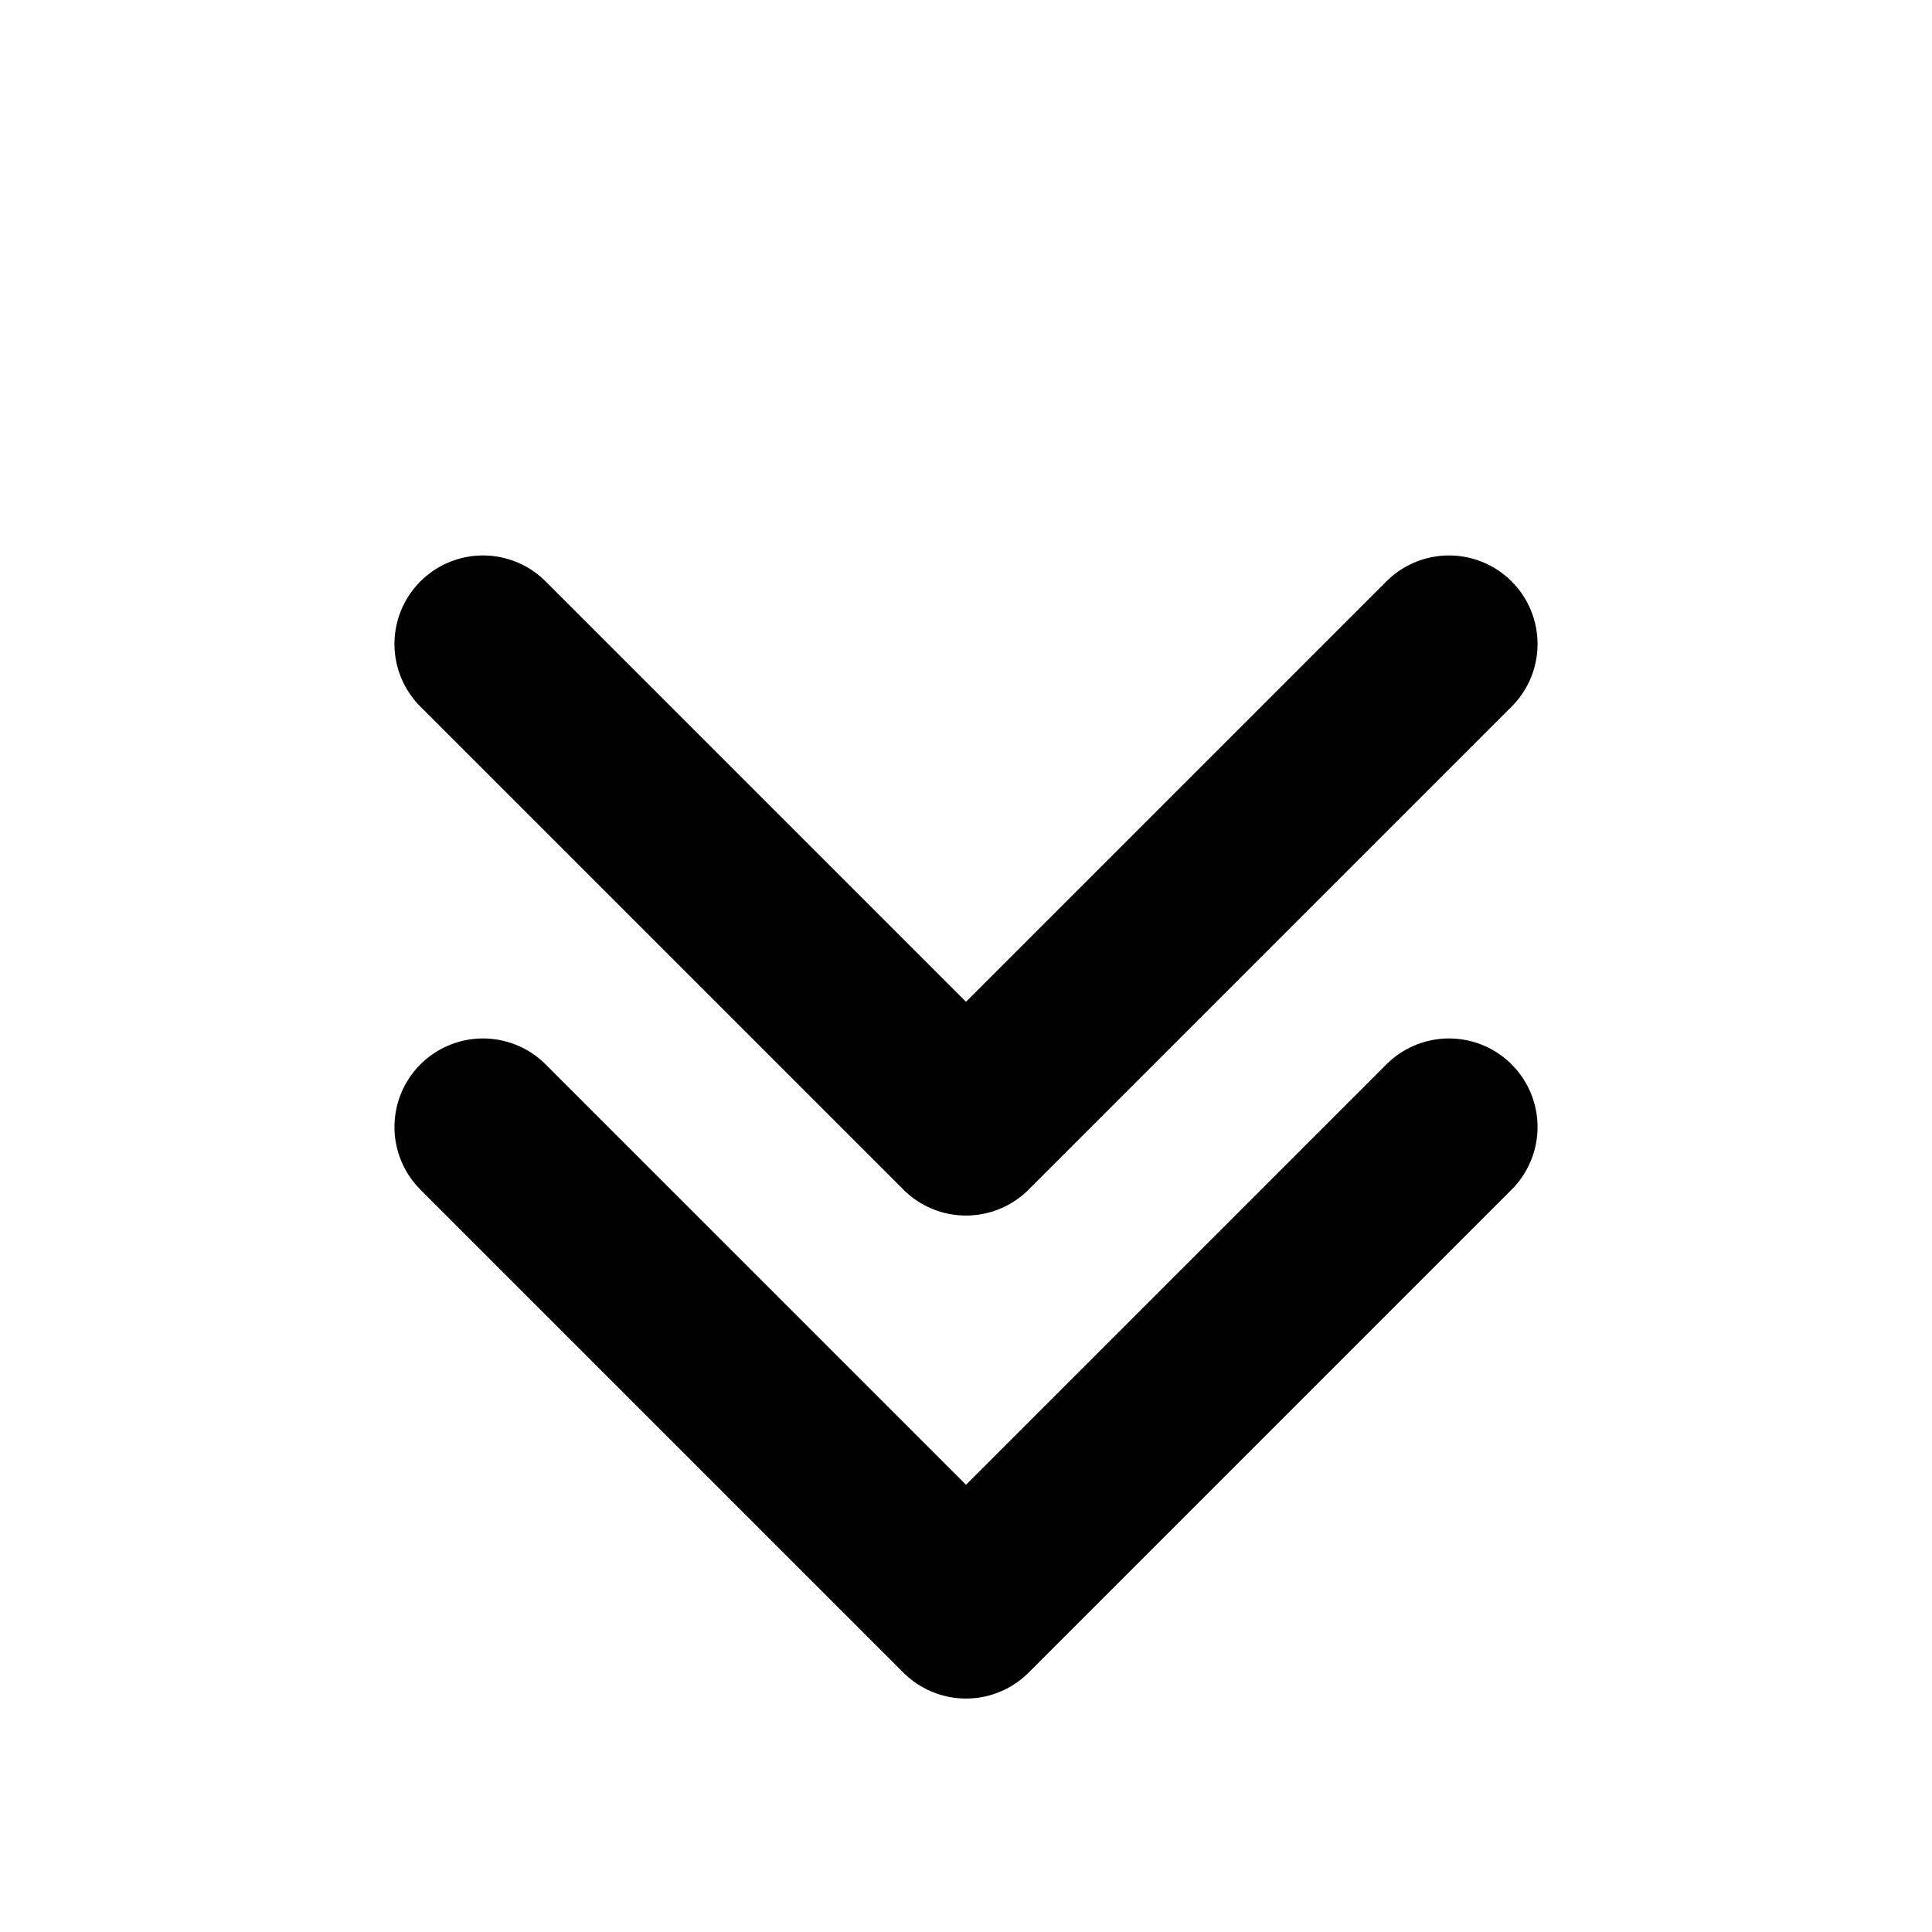
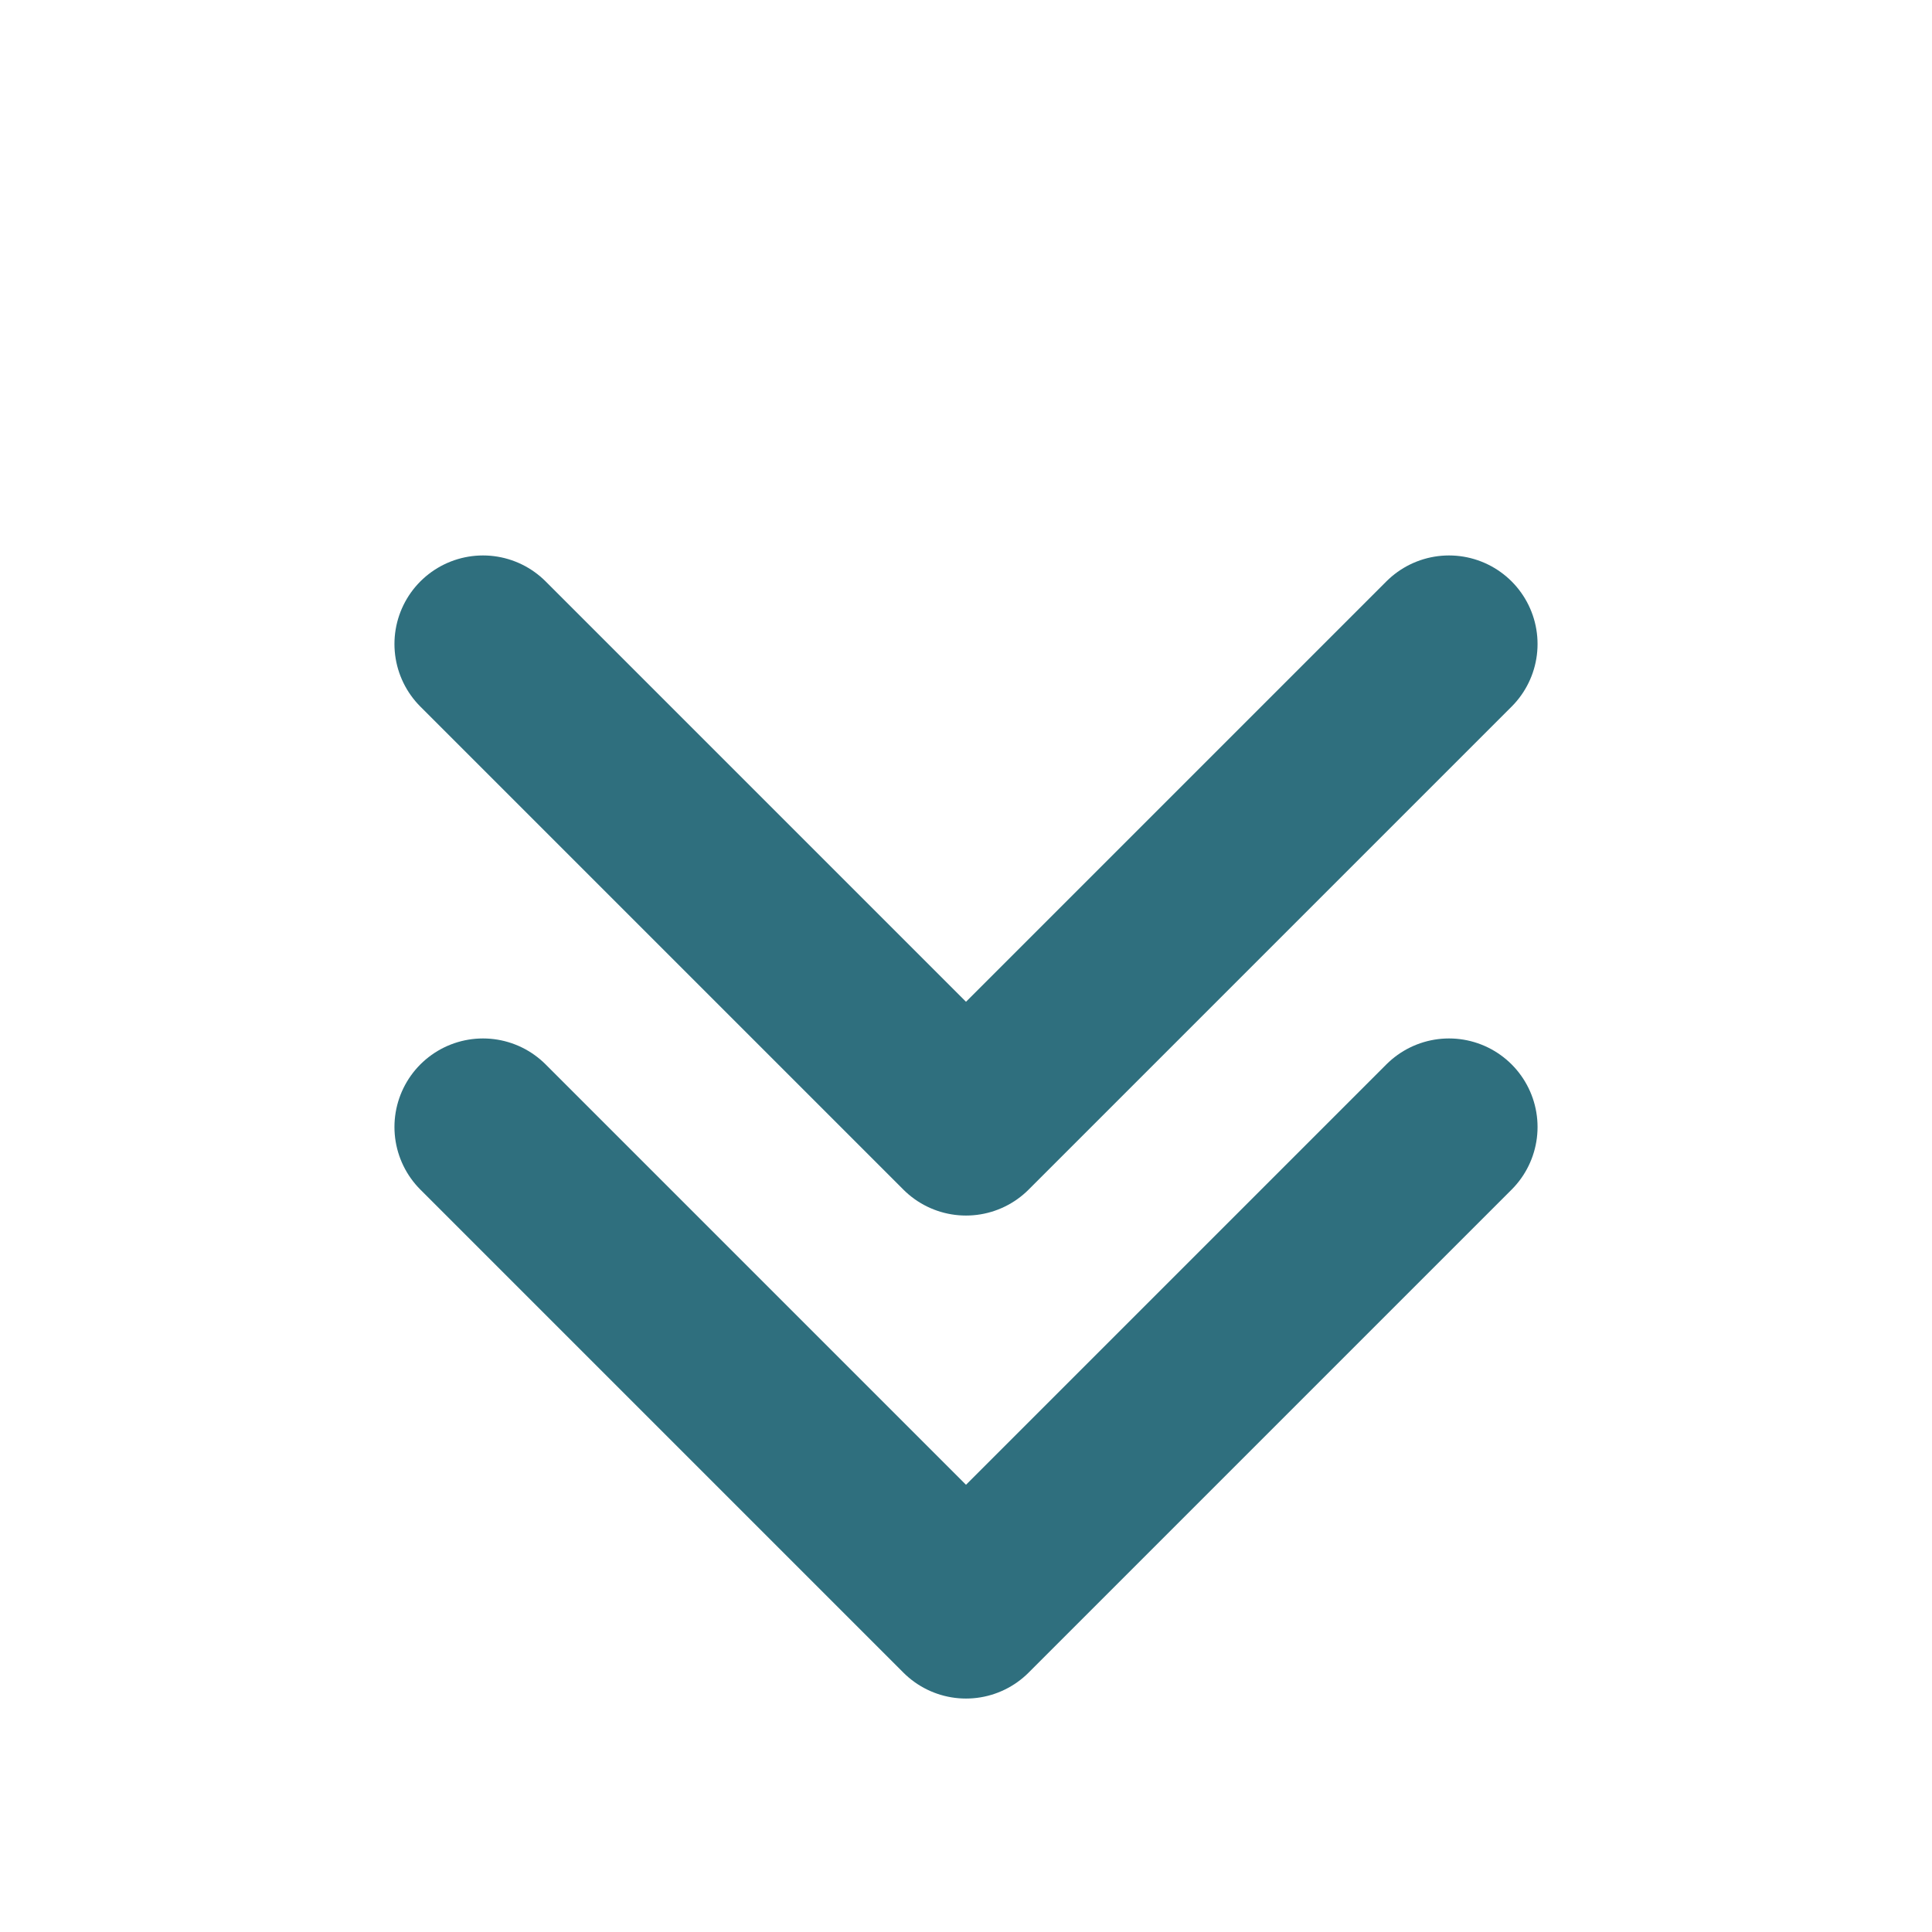
<svg xmlns="http://www.w3.org/2000/svg" viewBox="0 0 24 24" fill="none">
-   <polyline points="6 8 12 14 18 8" stroke="currentColor" stroke-width="2.2" stroke-linecap="round" stroke-linejoin="round" />
-   <polyline points="6 14 12 20 18 14" stroke="currentColor" stroke-width="2.2" stroke-linecap="round" stroke-linejoin="round" />
+   <polyline points="6 8 12 14 18 8" stroke="#2f6f7e" stroke-width="2.2" stroke-linecap="round" stroke-linejoin="round" />
+   <polyline points="6 14 12 20 18 14" stroke="#2f6f7e" stroke-width="2.2" stroke-linecap="round" stroke-linejoin="round" />
</svg>
